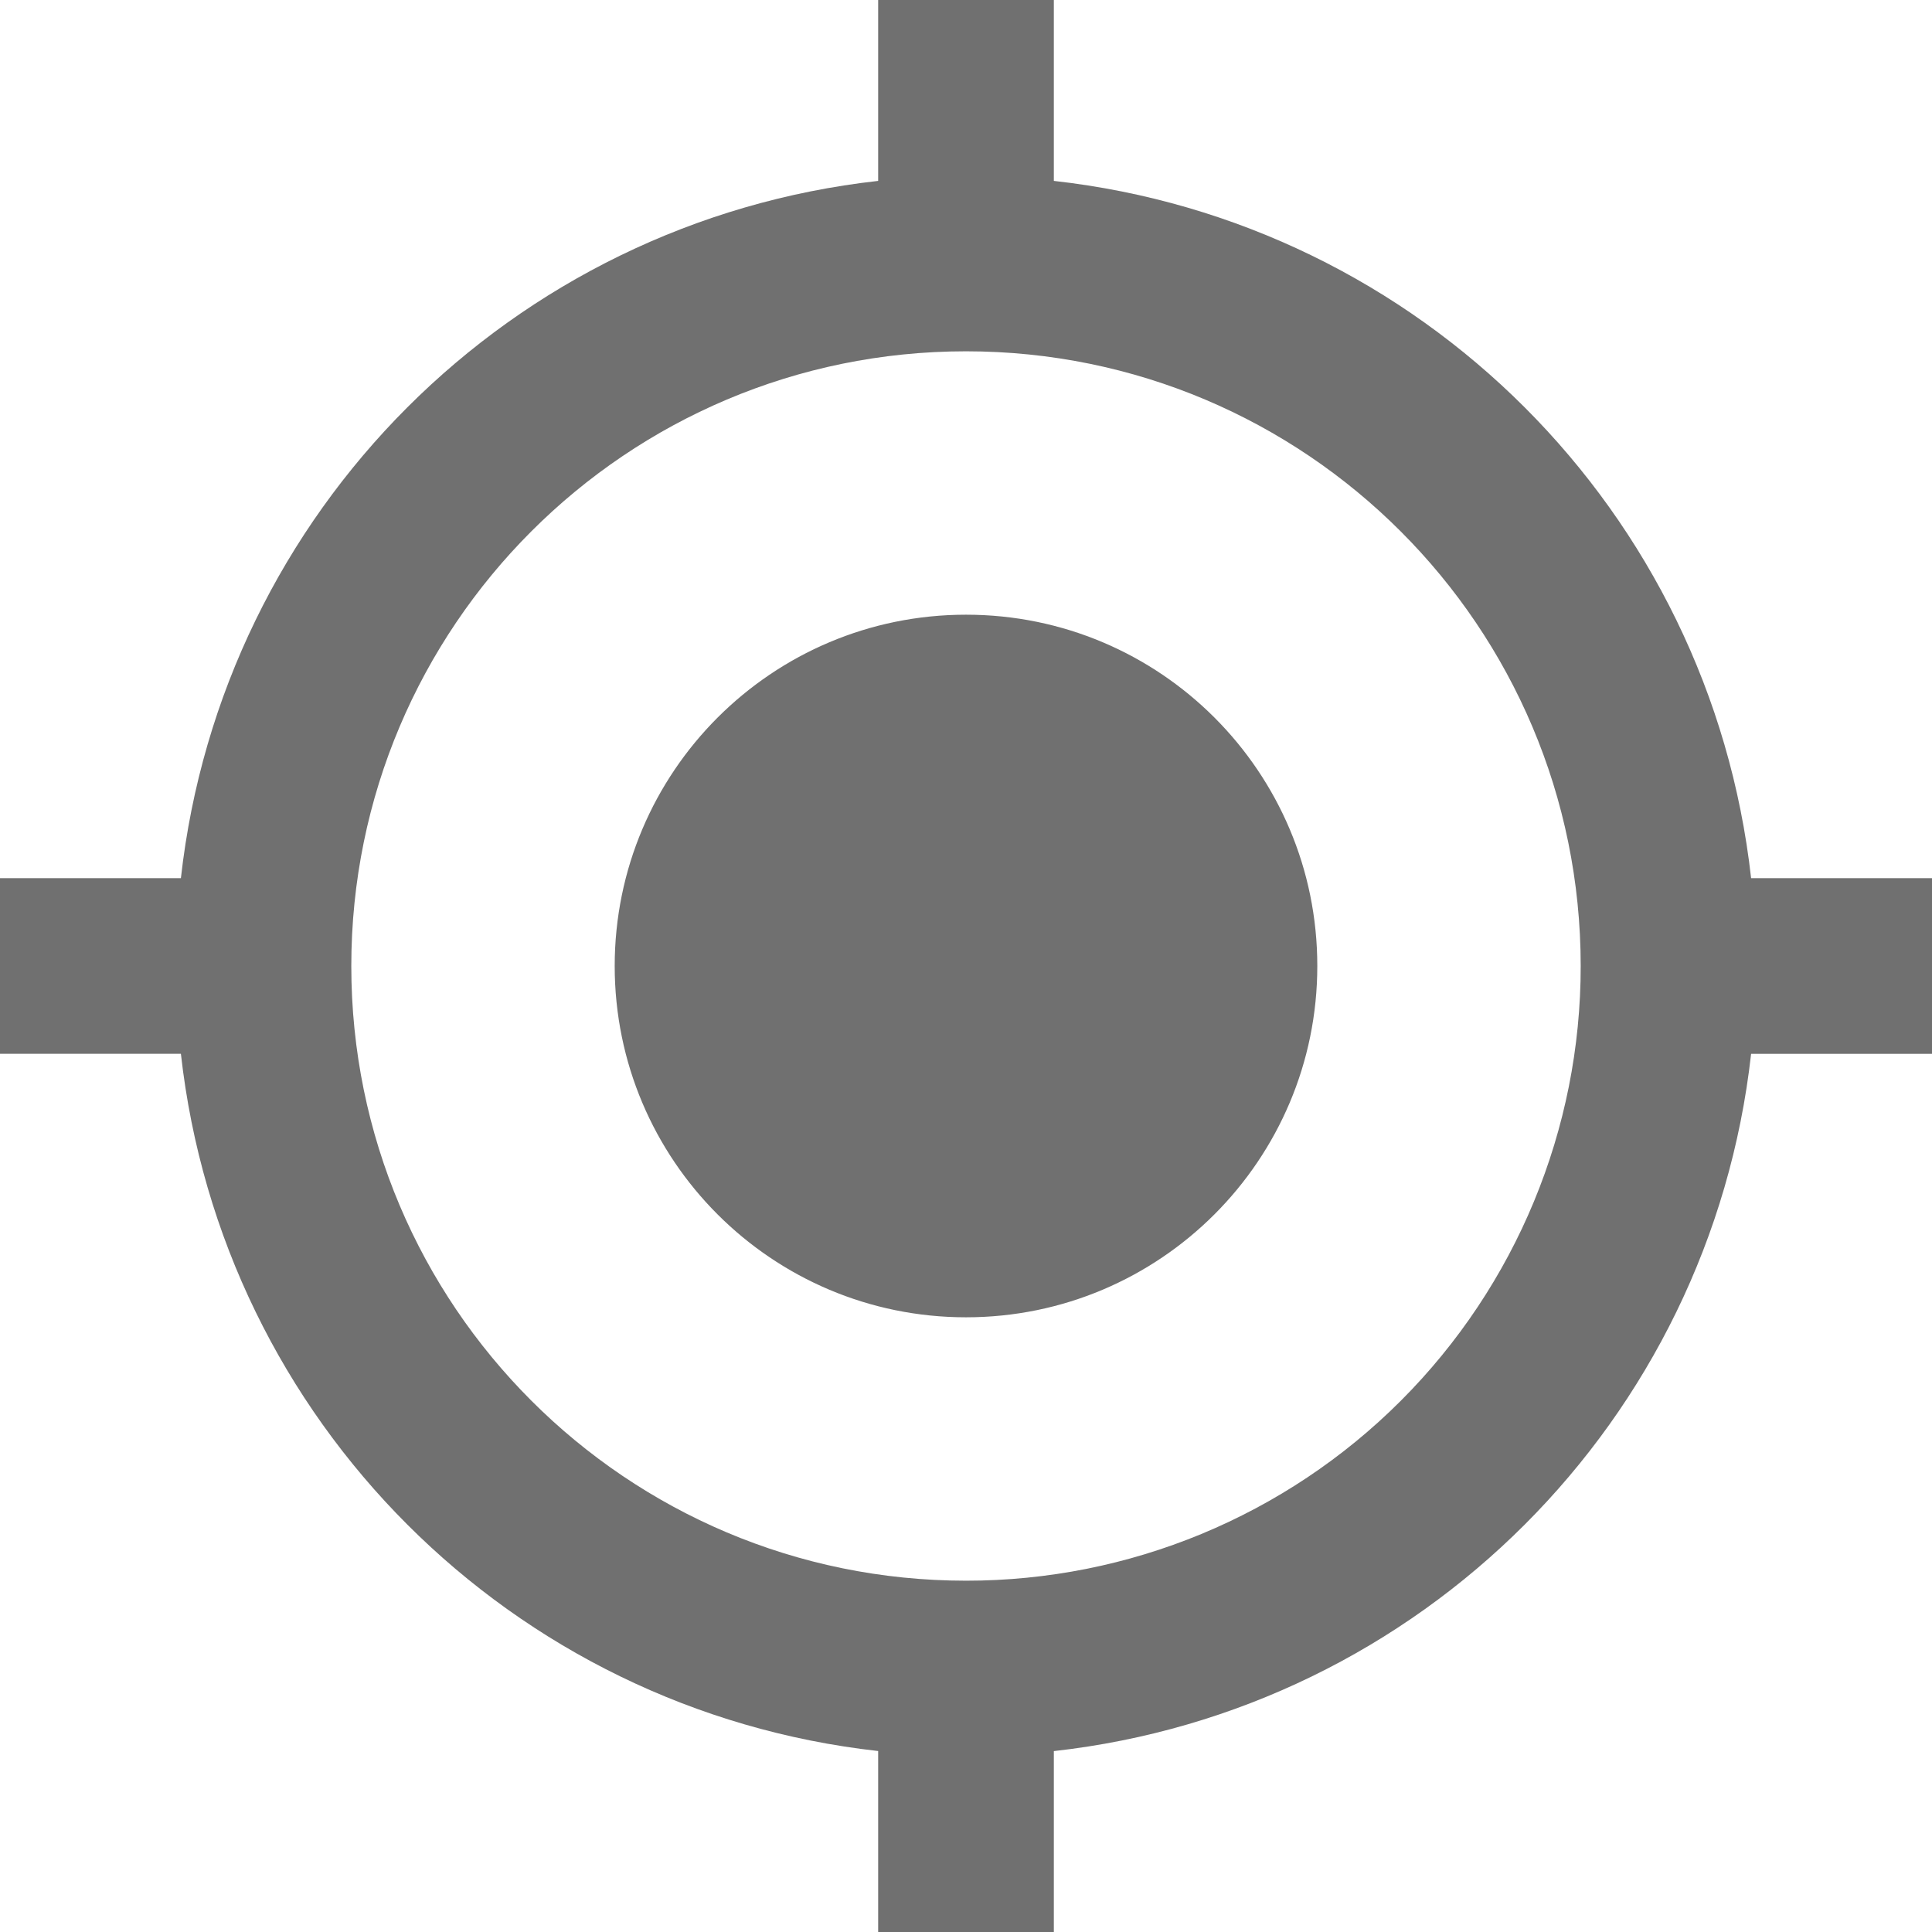
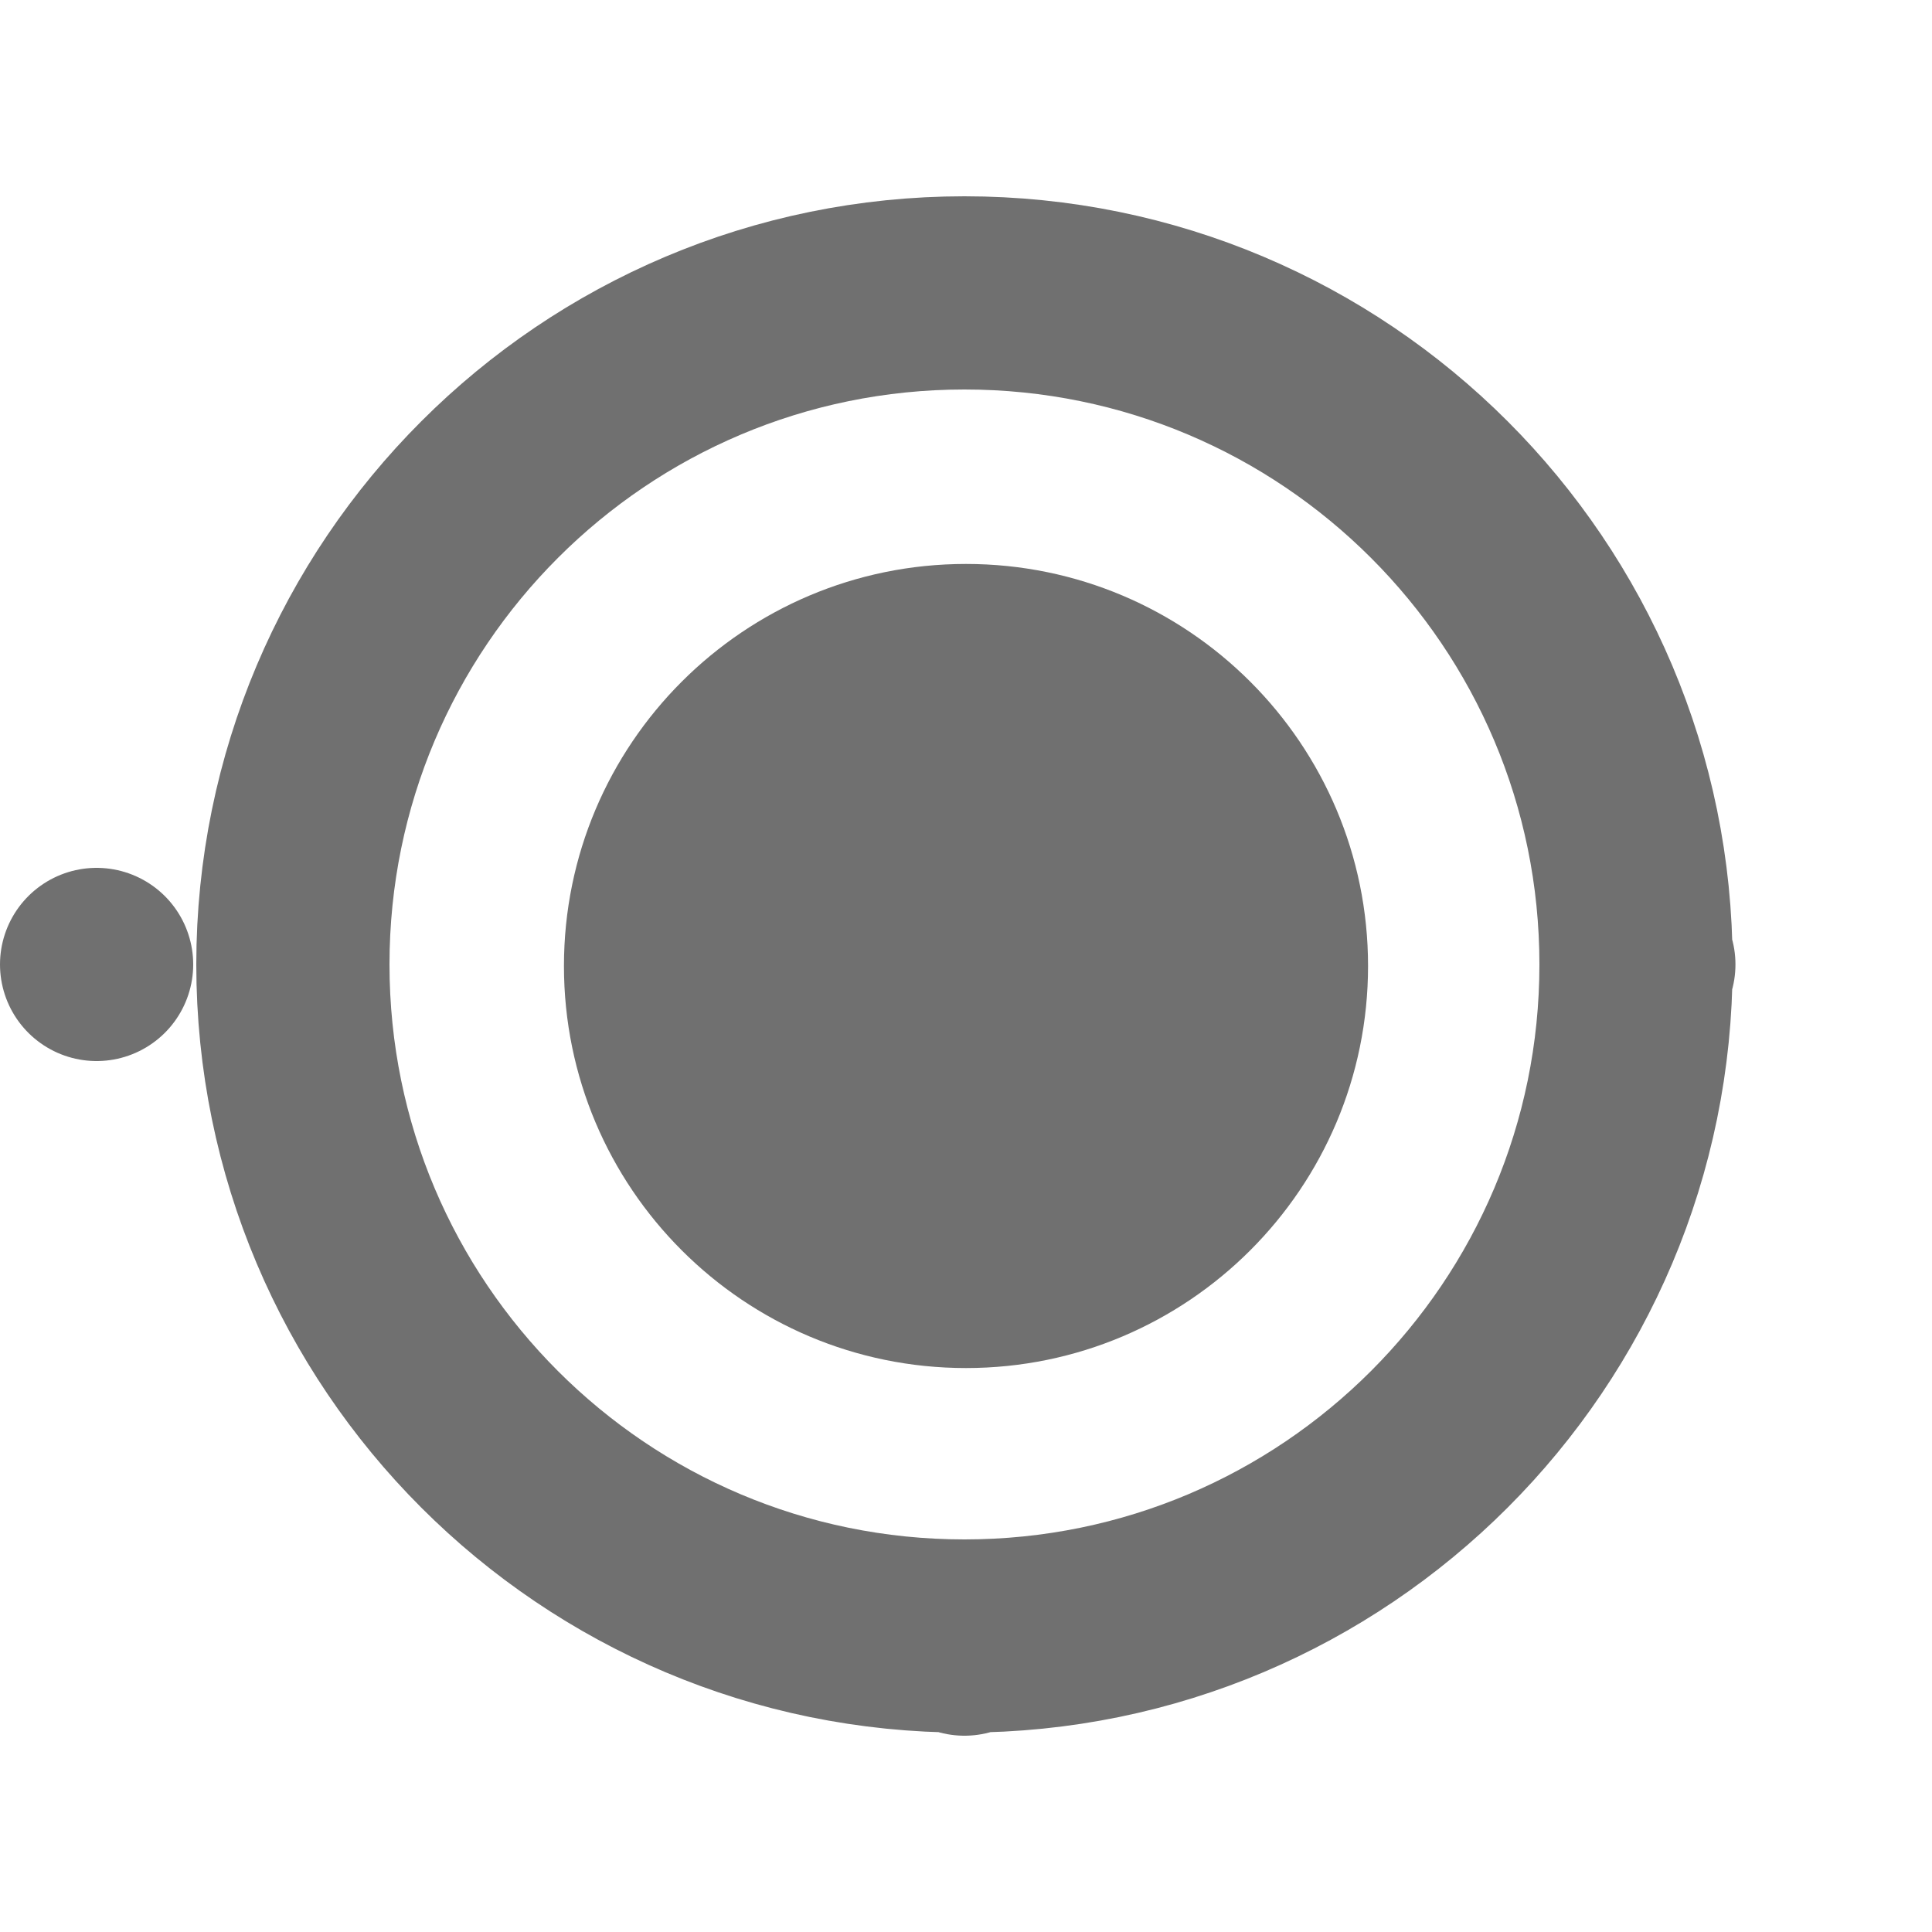
<svg xmlns="http://www.w3.org/2000/svg" width="30" height="30" viewBox="0 0 30 30">
-   <defs>
-     <style>.a{fill:#707070;}</style>
-   </defs>
-   <g transform="translate(-1205 -1739)">
-     <path class="a" d="M139,9.545A5.455,5.455,0,1,0,144.455,15,5.453,5.453,0,0,0,139,9.545Zm12.191,4.091A12.264,12.264,0,0,0,140.364,2.809V0h-2.728V2.809a12.264,12.264,0,0,0-10.827,10.827H124v2.727h2.809a12.264,12.264,0,0,0,10.827,10.827V30h2.728V27.191a12.264,12.264,0,0,0,10.827-10.827H154V13.636ZM139,24.545A9.545,9.545,0,1,1,148.545,15,9.538,9.538,0,0,1,139,24.545Z" transform="translate(1081 1739)" />
+   <g id="gps" transform="translate(-1.5 -1.5)">
+     <path id="Union_1" data-name="Union 1" d="M13.476,23.952v0ZM3.048,13.476A10.429,10.429,0,0,1,13.476,3.048v0A10.428,10.428,0,1,1,3.048,13.476Zm20.9,0h0ZM0,13.476H0Z" transform="translate(3 3)" fill="none" stroke="#707070" stroke-linecap="round" stroke-linejoin="round" stroke-width="3" />
+     <circle id="Ellipse_2" data-name="Ellipse 2" cx="6.243" cy="6.243" r="6.243" transform="translate(10.257 10.257)" fill="#707070" />
  </g>
</svg>
